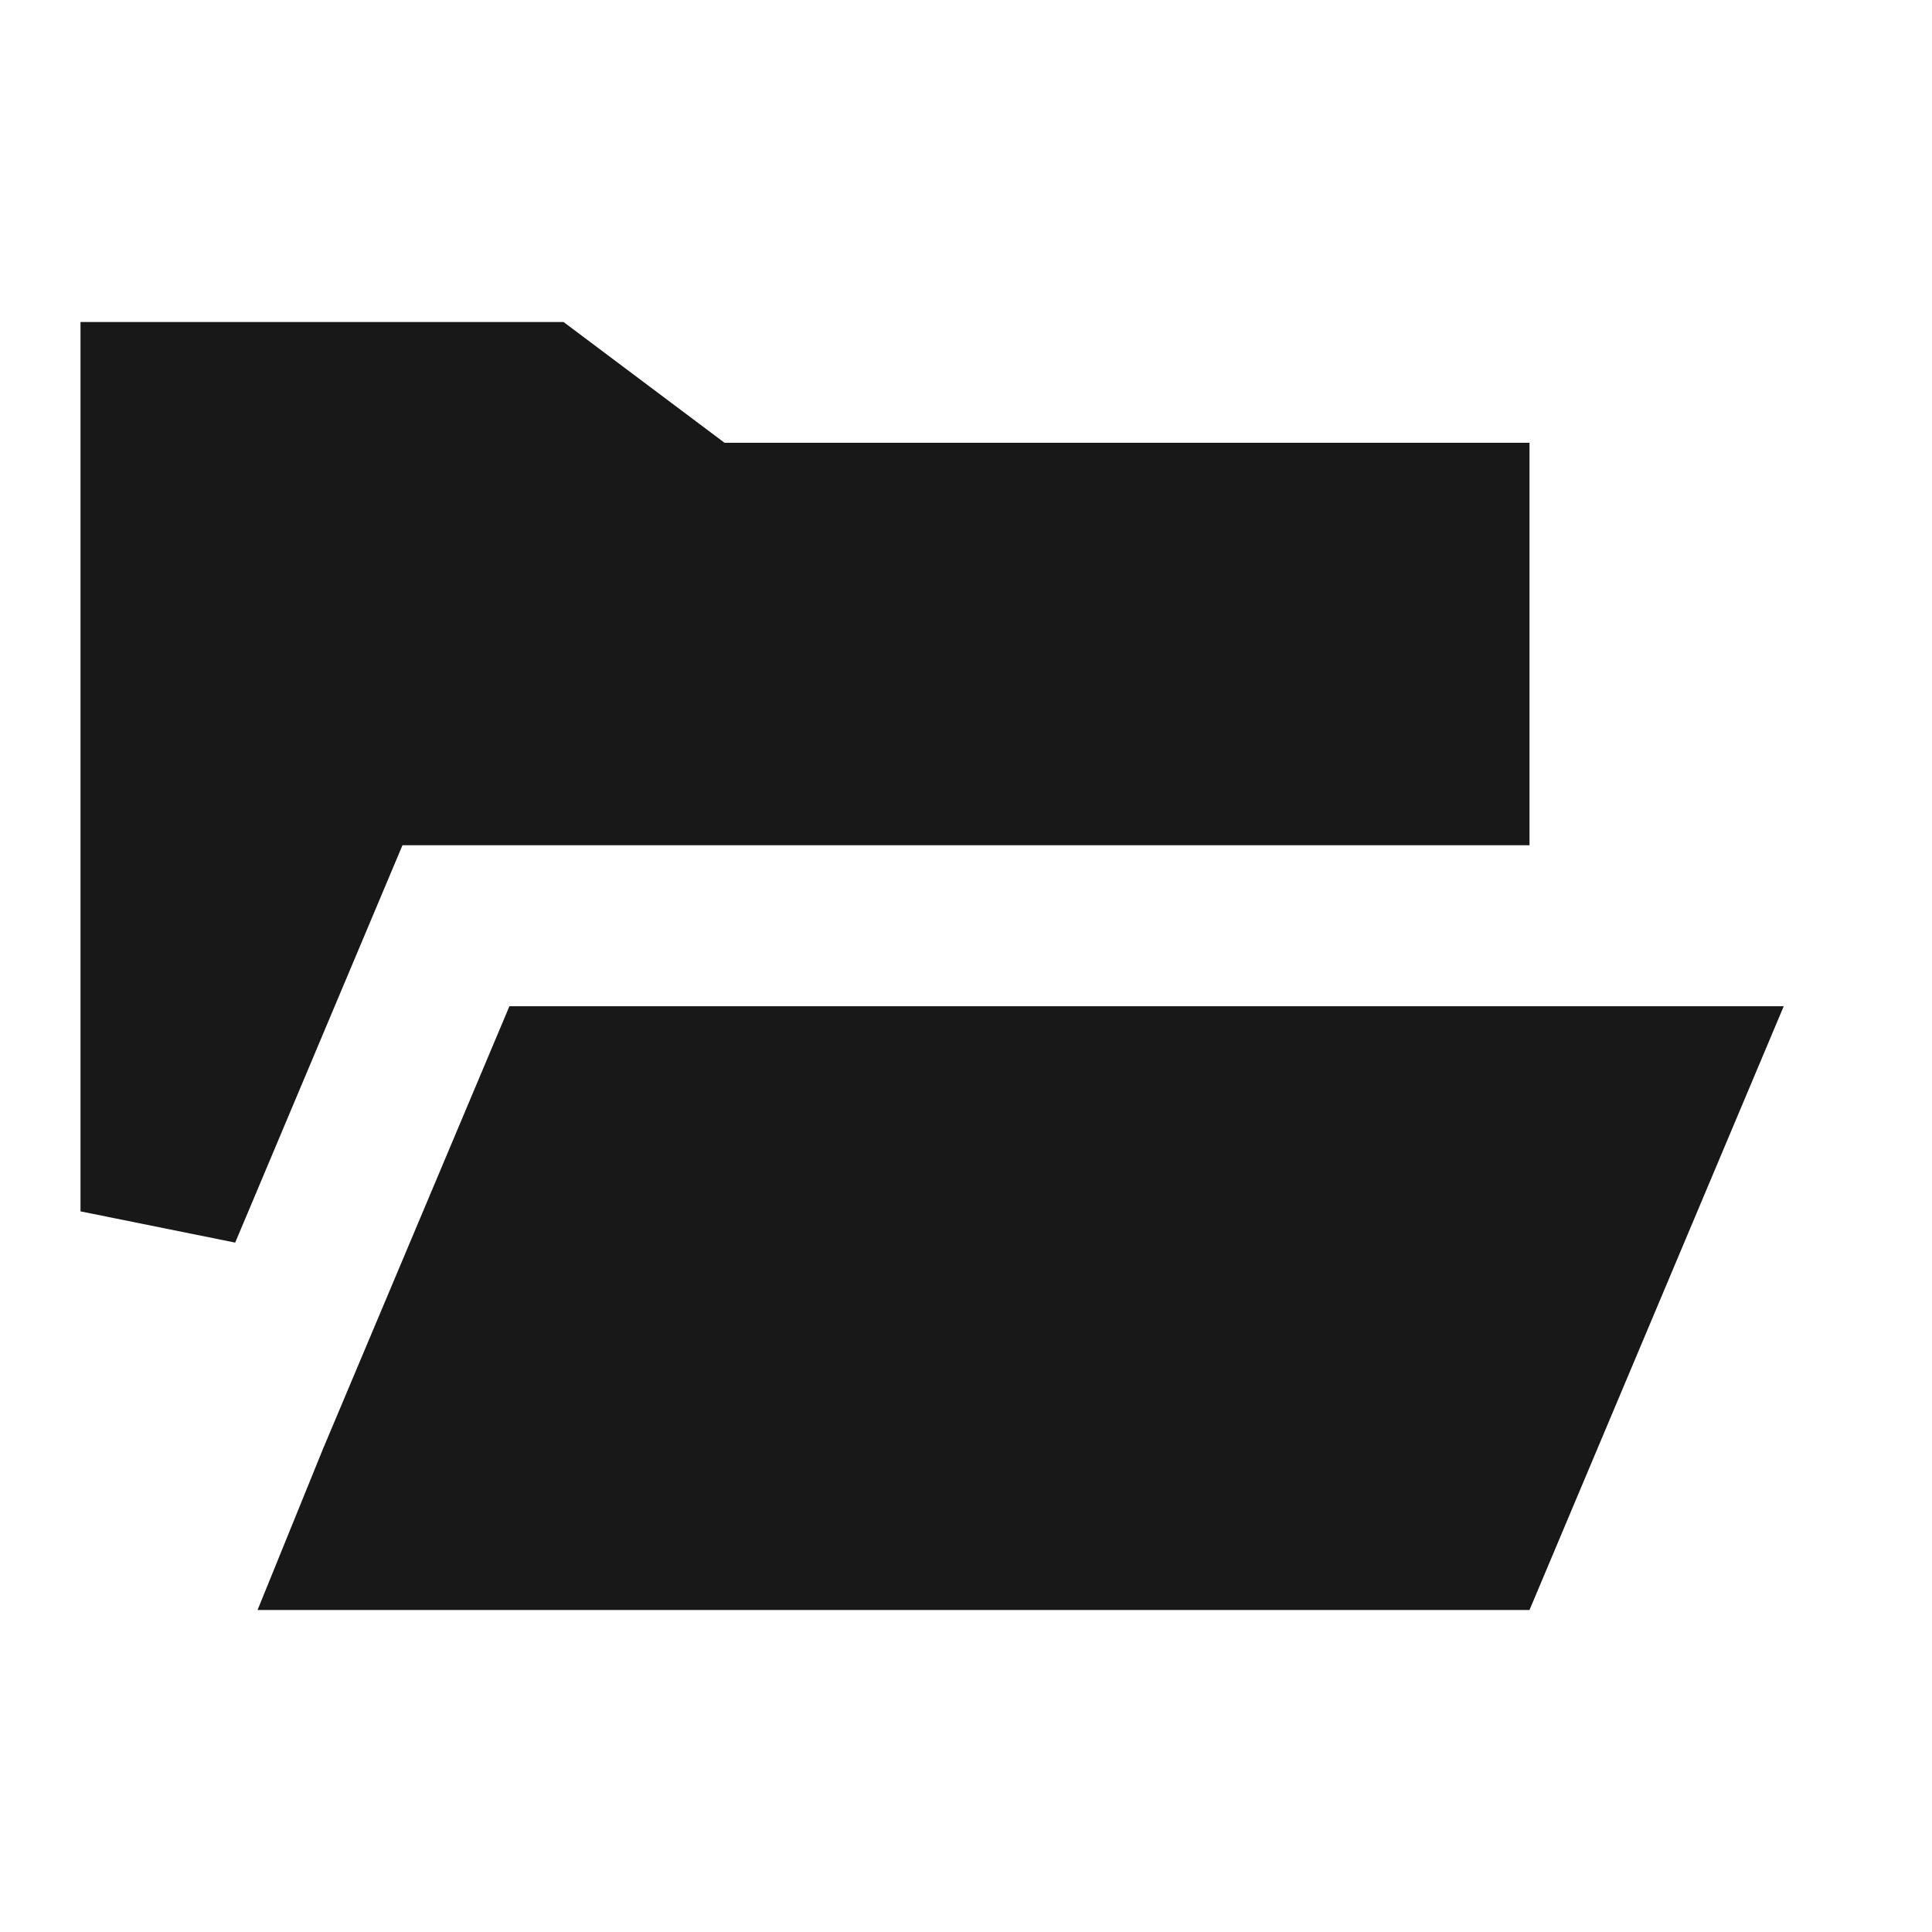
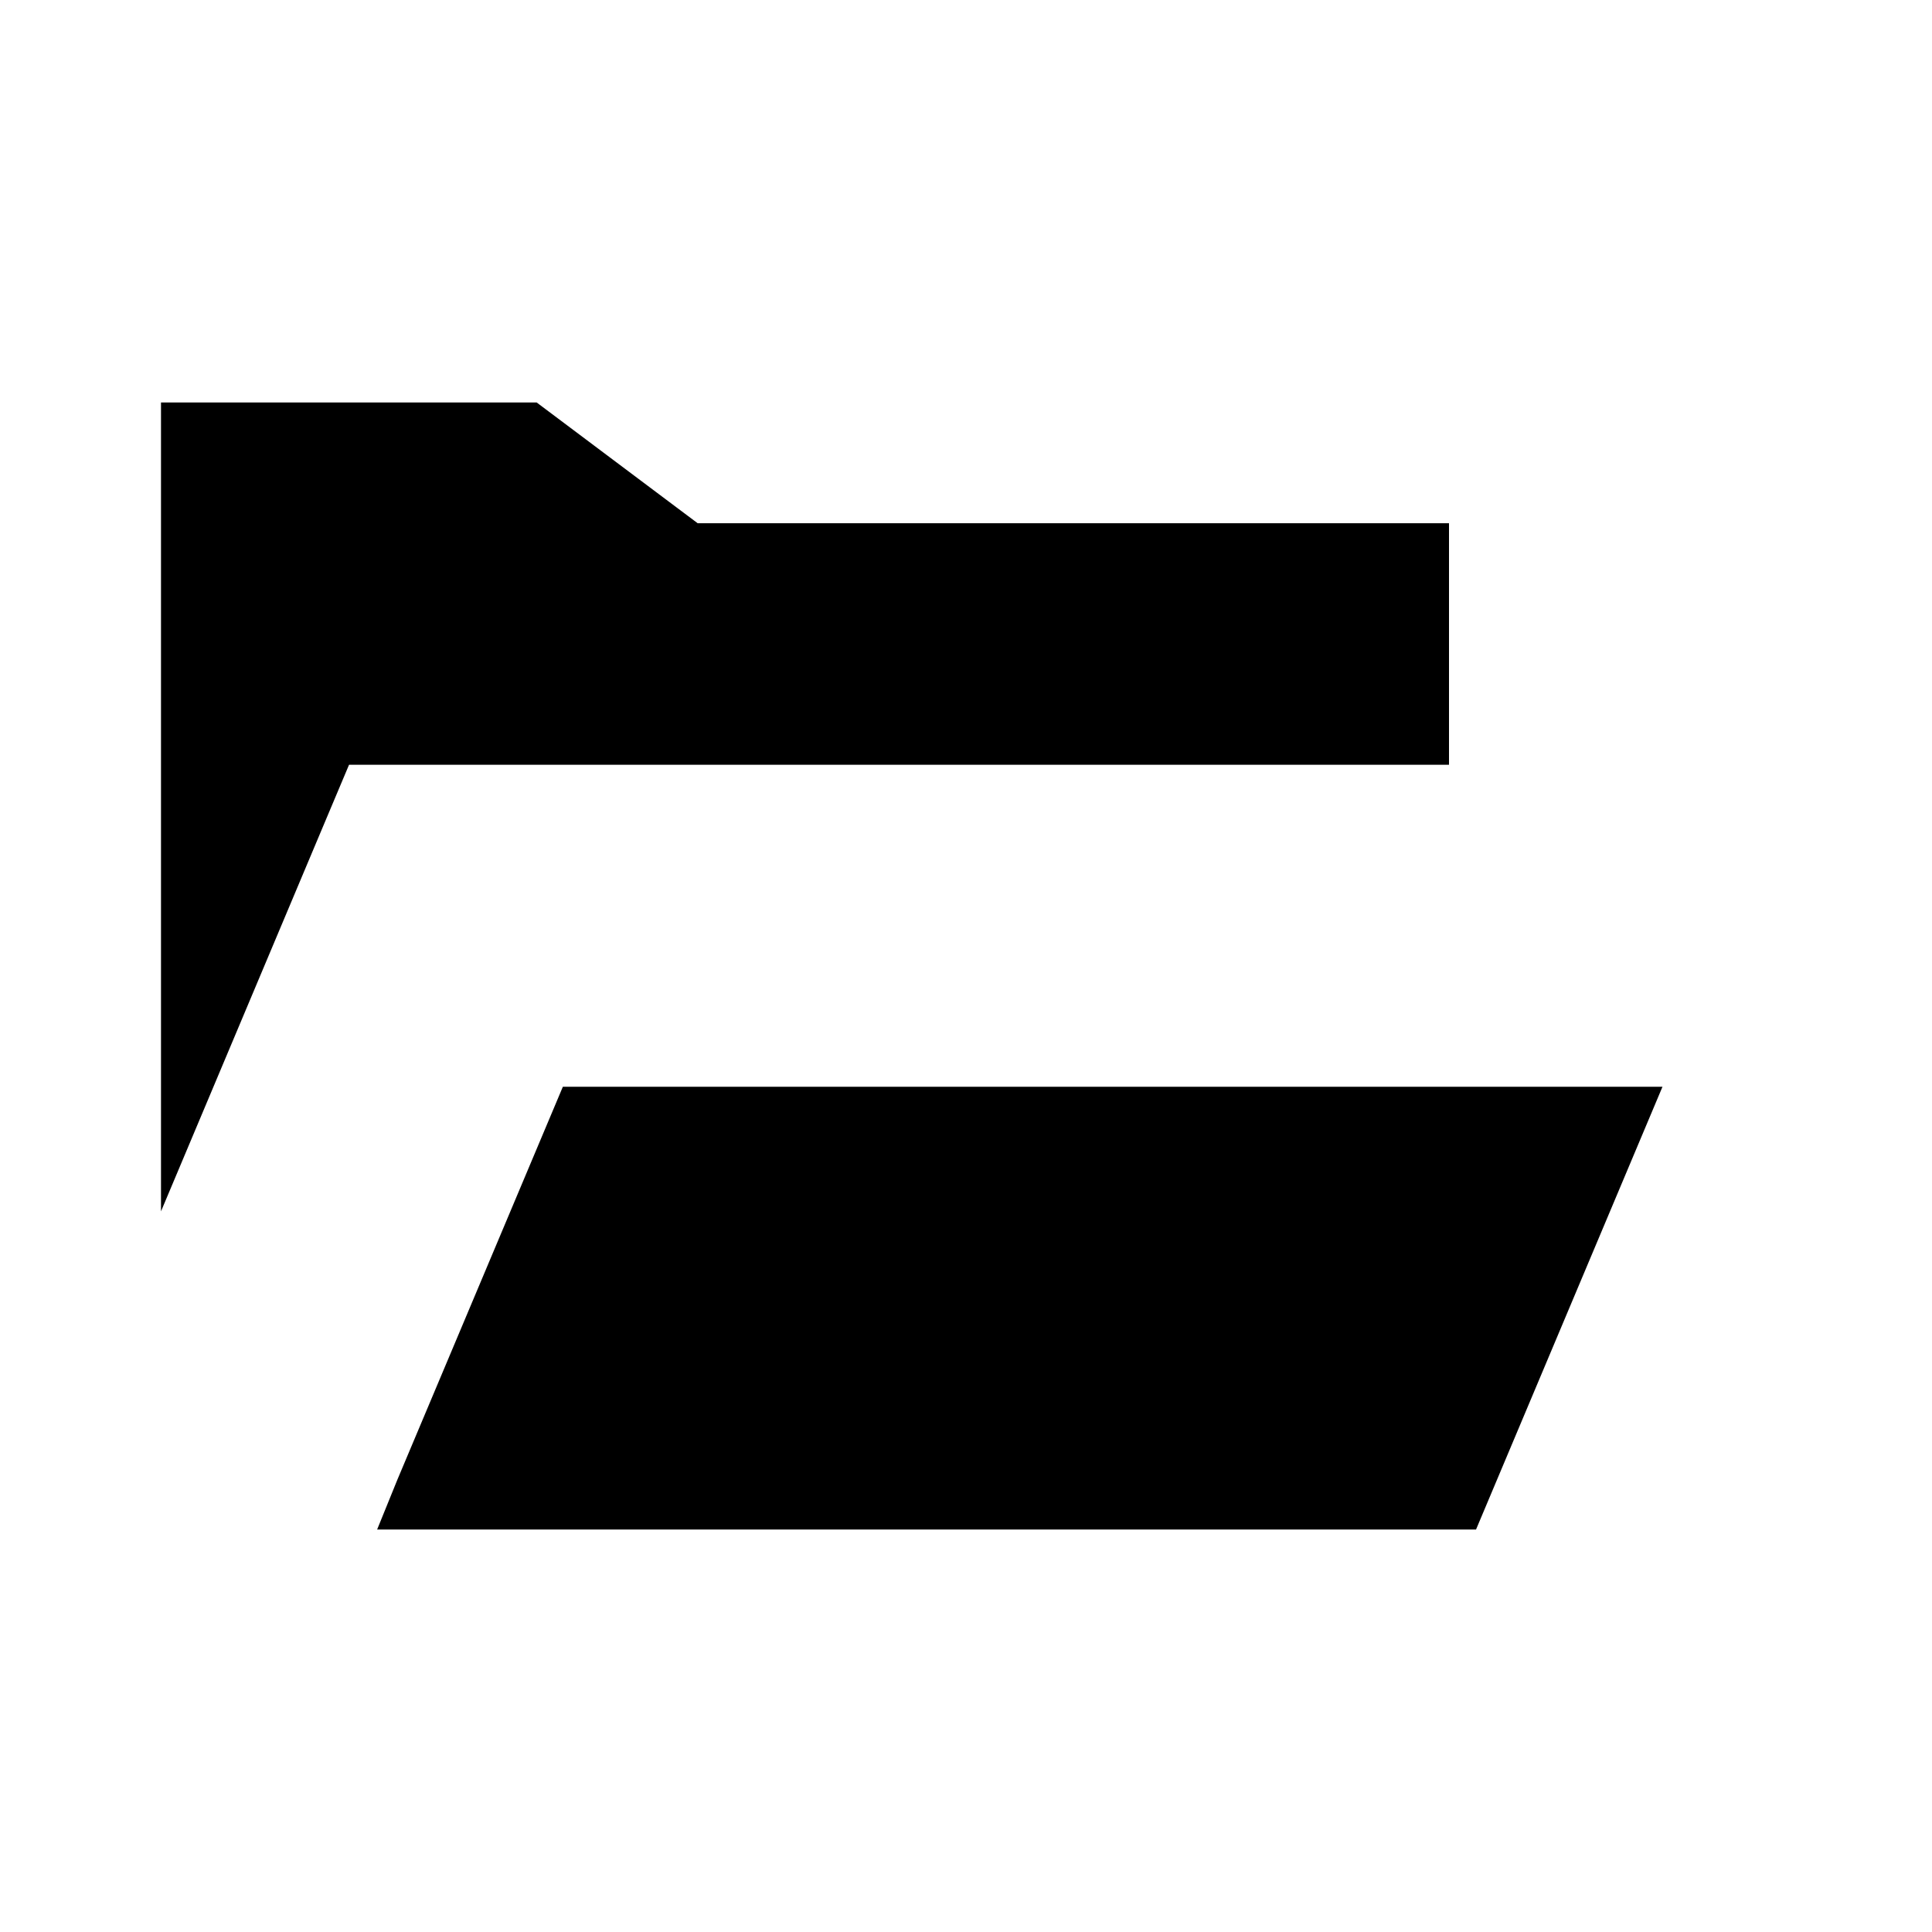
- <svg xmlns="http://www.w3.org/2000/svg" width="24" height="24" viewBox="0 0 24 24" fill="none">
-   <path d="M8.4 6.3L8.667 6.5H9H18V9.5H5H4.336L4.078 10.112L2 15.048V5H6.667L8.4 6.3ZM4.936 18.382L6.992 13.5H20.652L18.336 19H4.685L4.936 18.382Z" fill="#181818" stroke="#181818" stroke-width="2" />
+ <svg xmlns="http://www.w3.org/2000/svg" viewBox="0 0 24 24">
+   <path d="M8.4 6.3L8.667 6.5H9H18V9.5H5H4.336L4.078 10.112L2 15.048V5H6.667L8.4 6.3ZM4.936 18.382L6.992 13.5H20.652L18.336 19H4.685L4.936 18.382Z" stroke-width="2" />
</svg>
